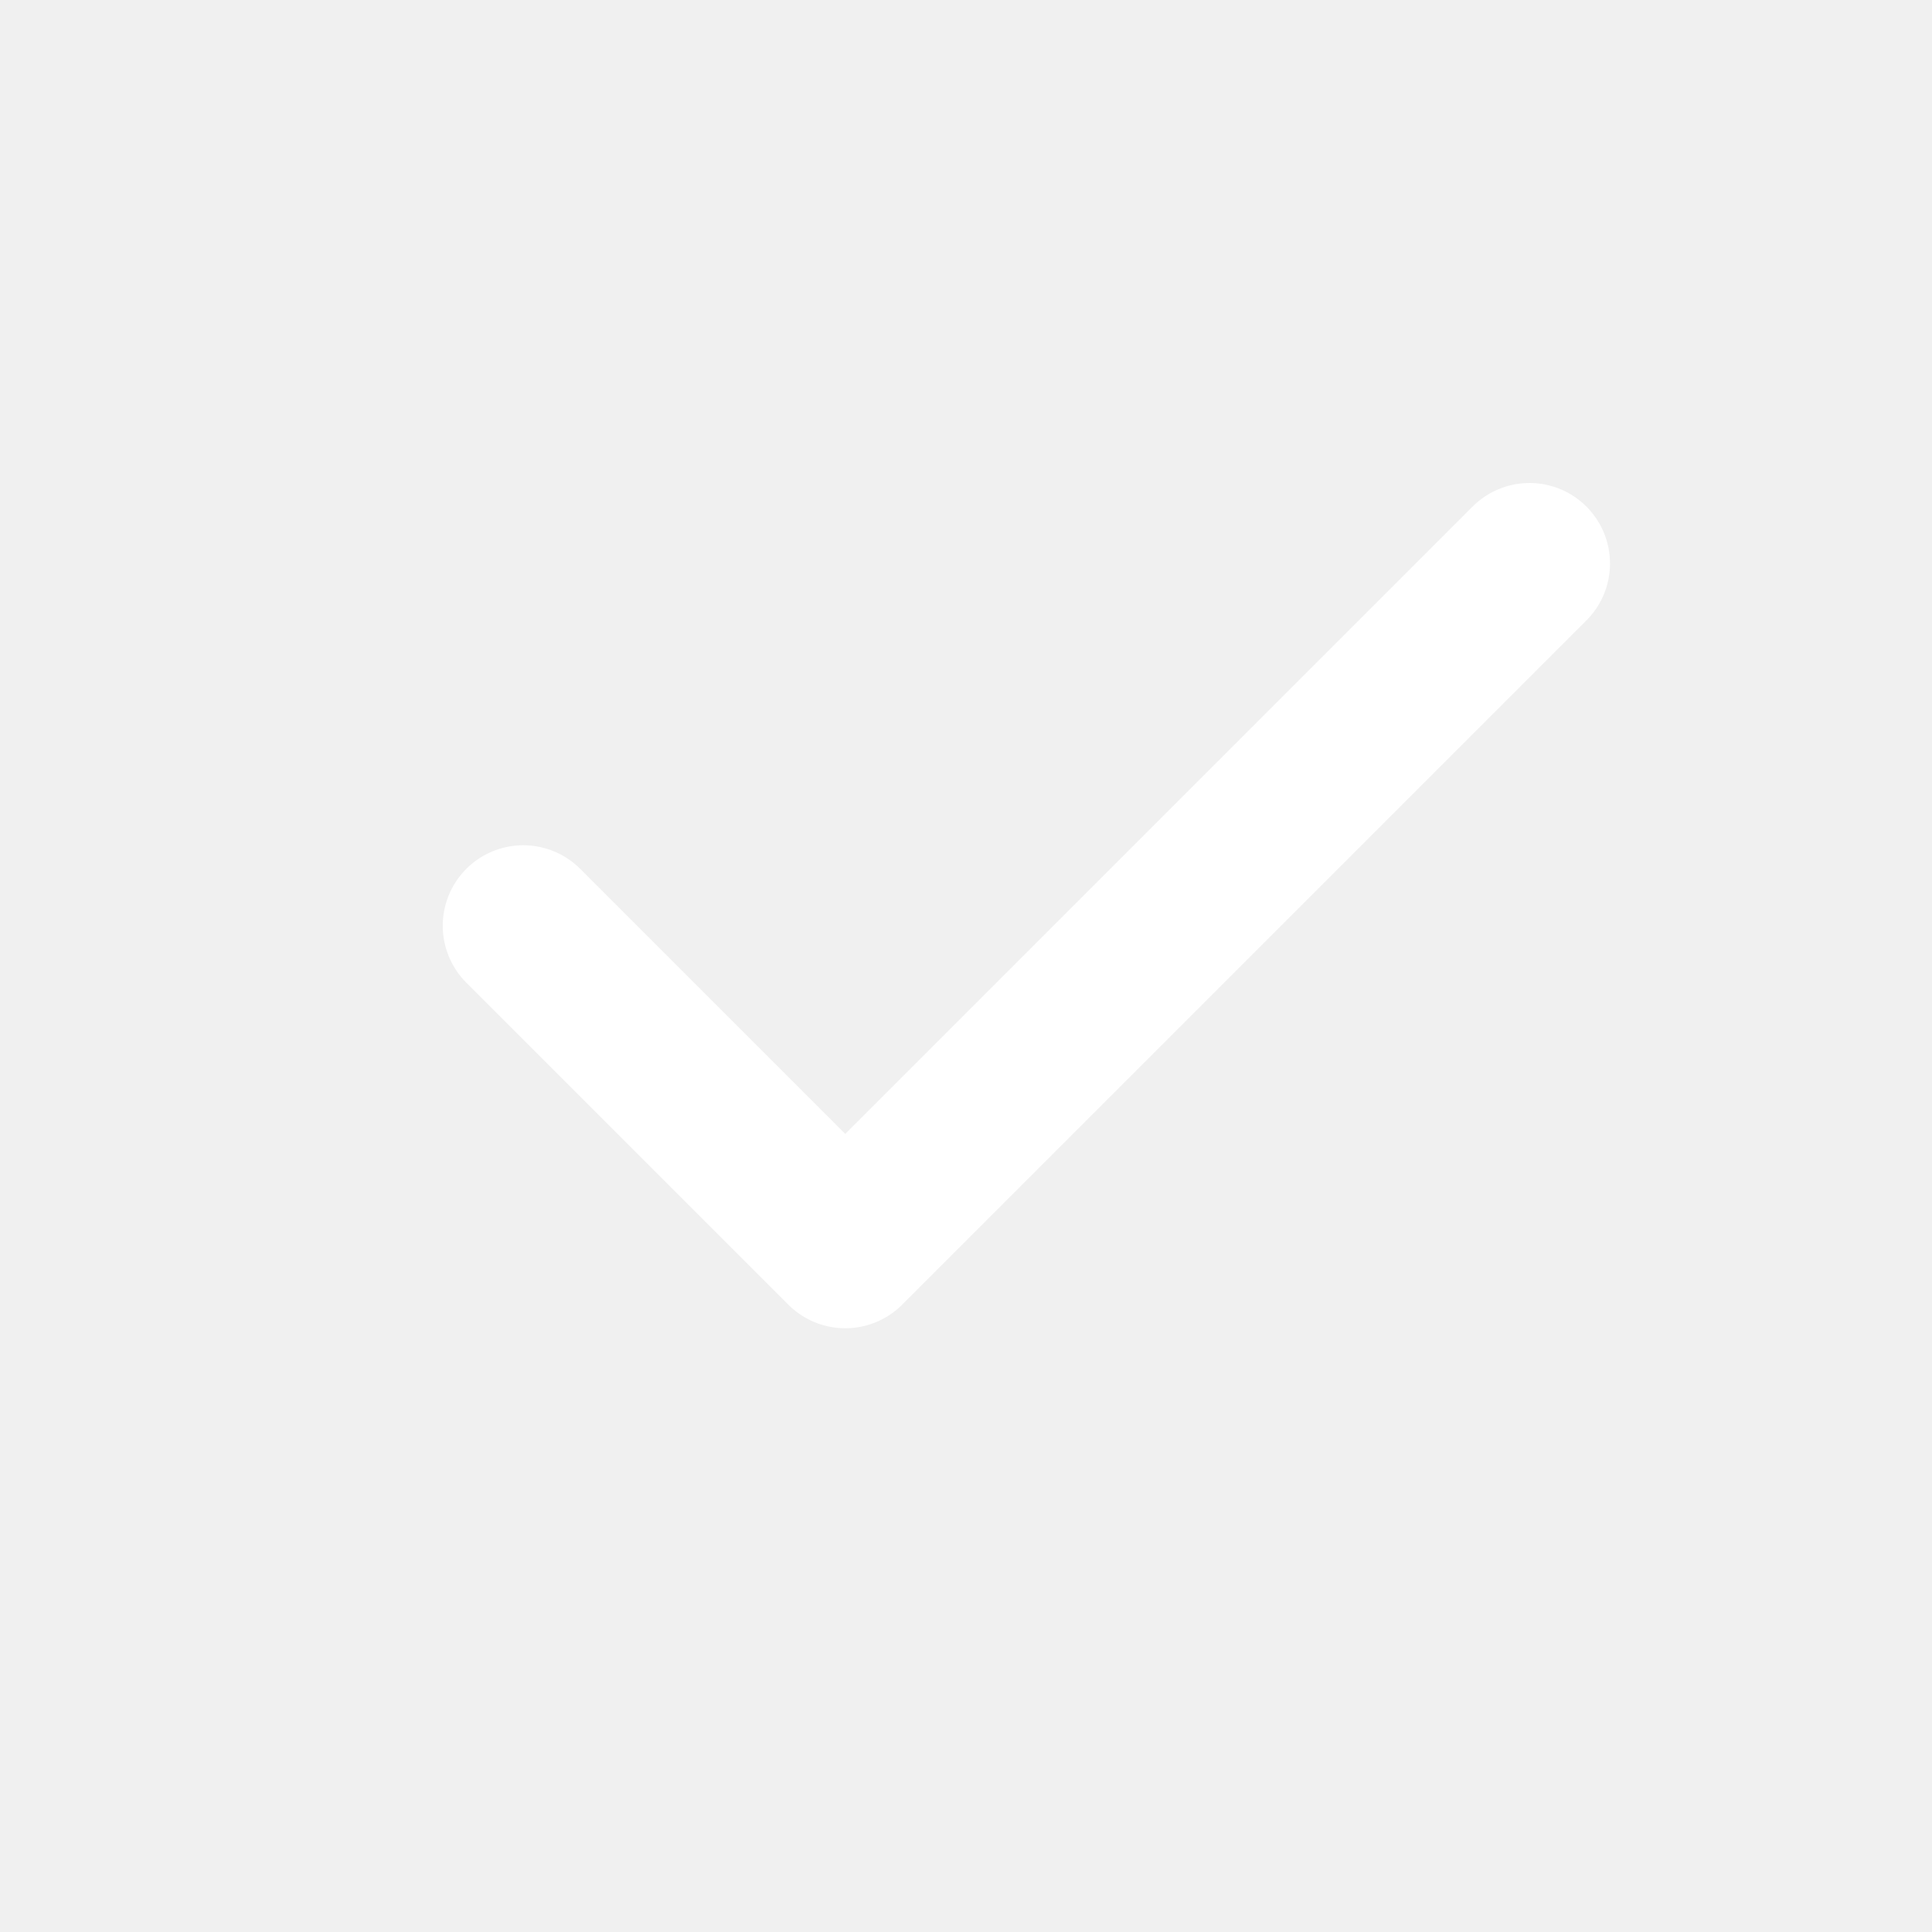
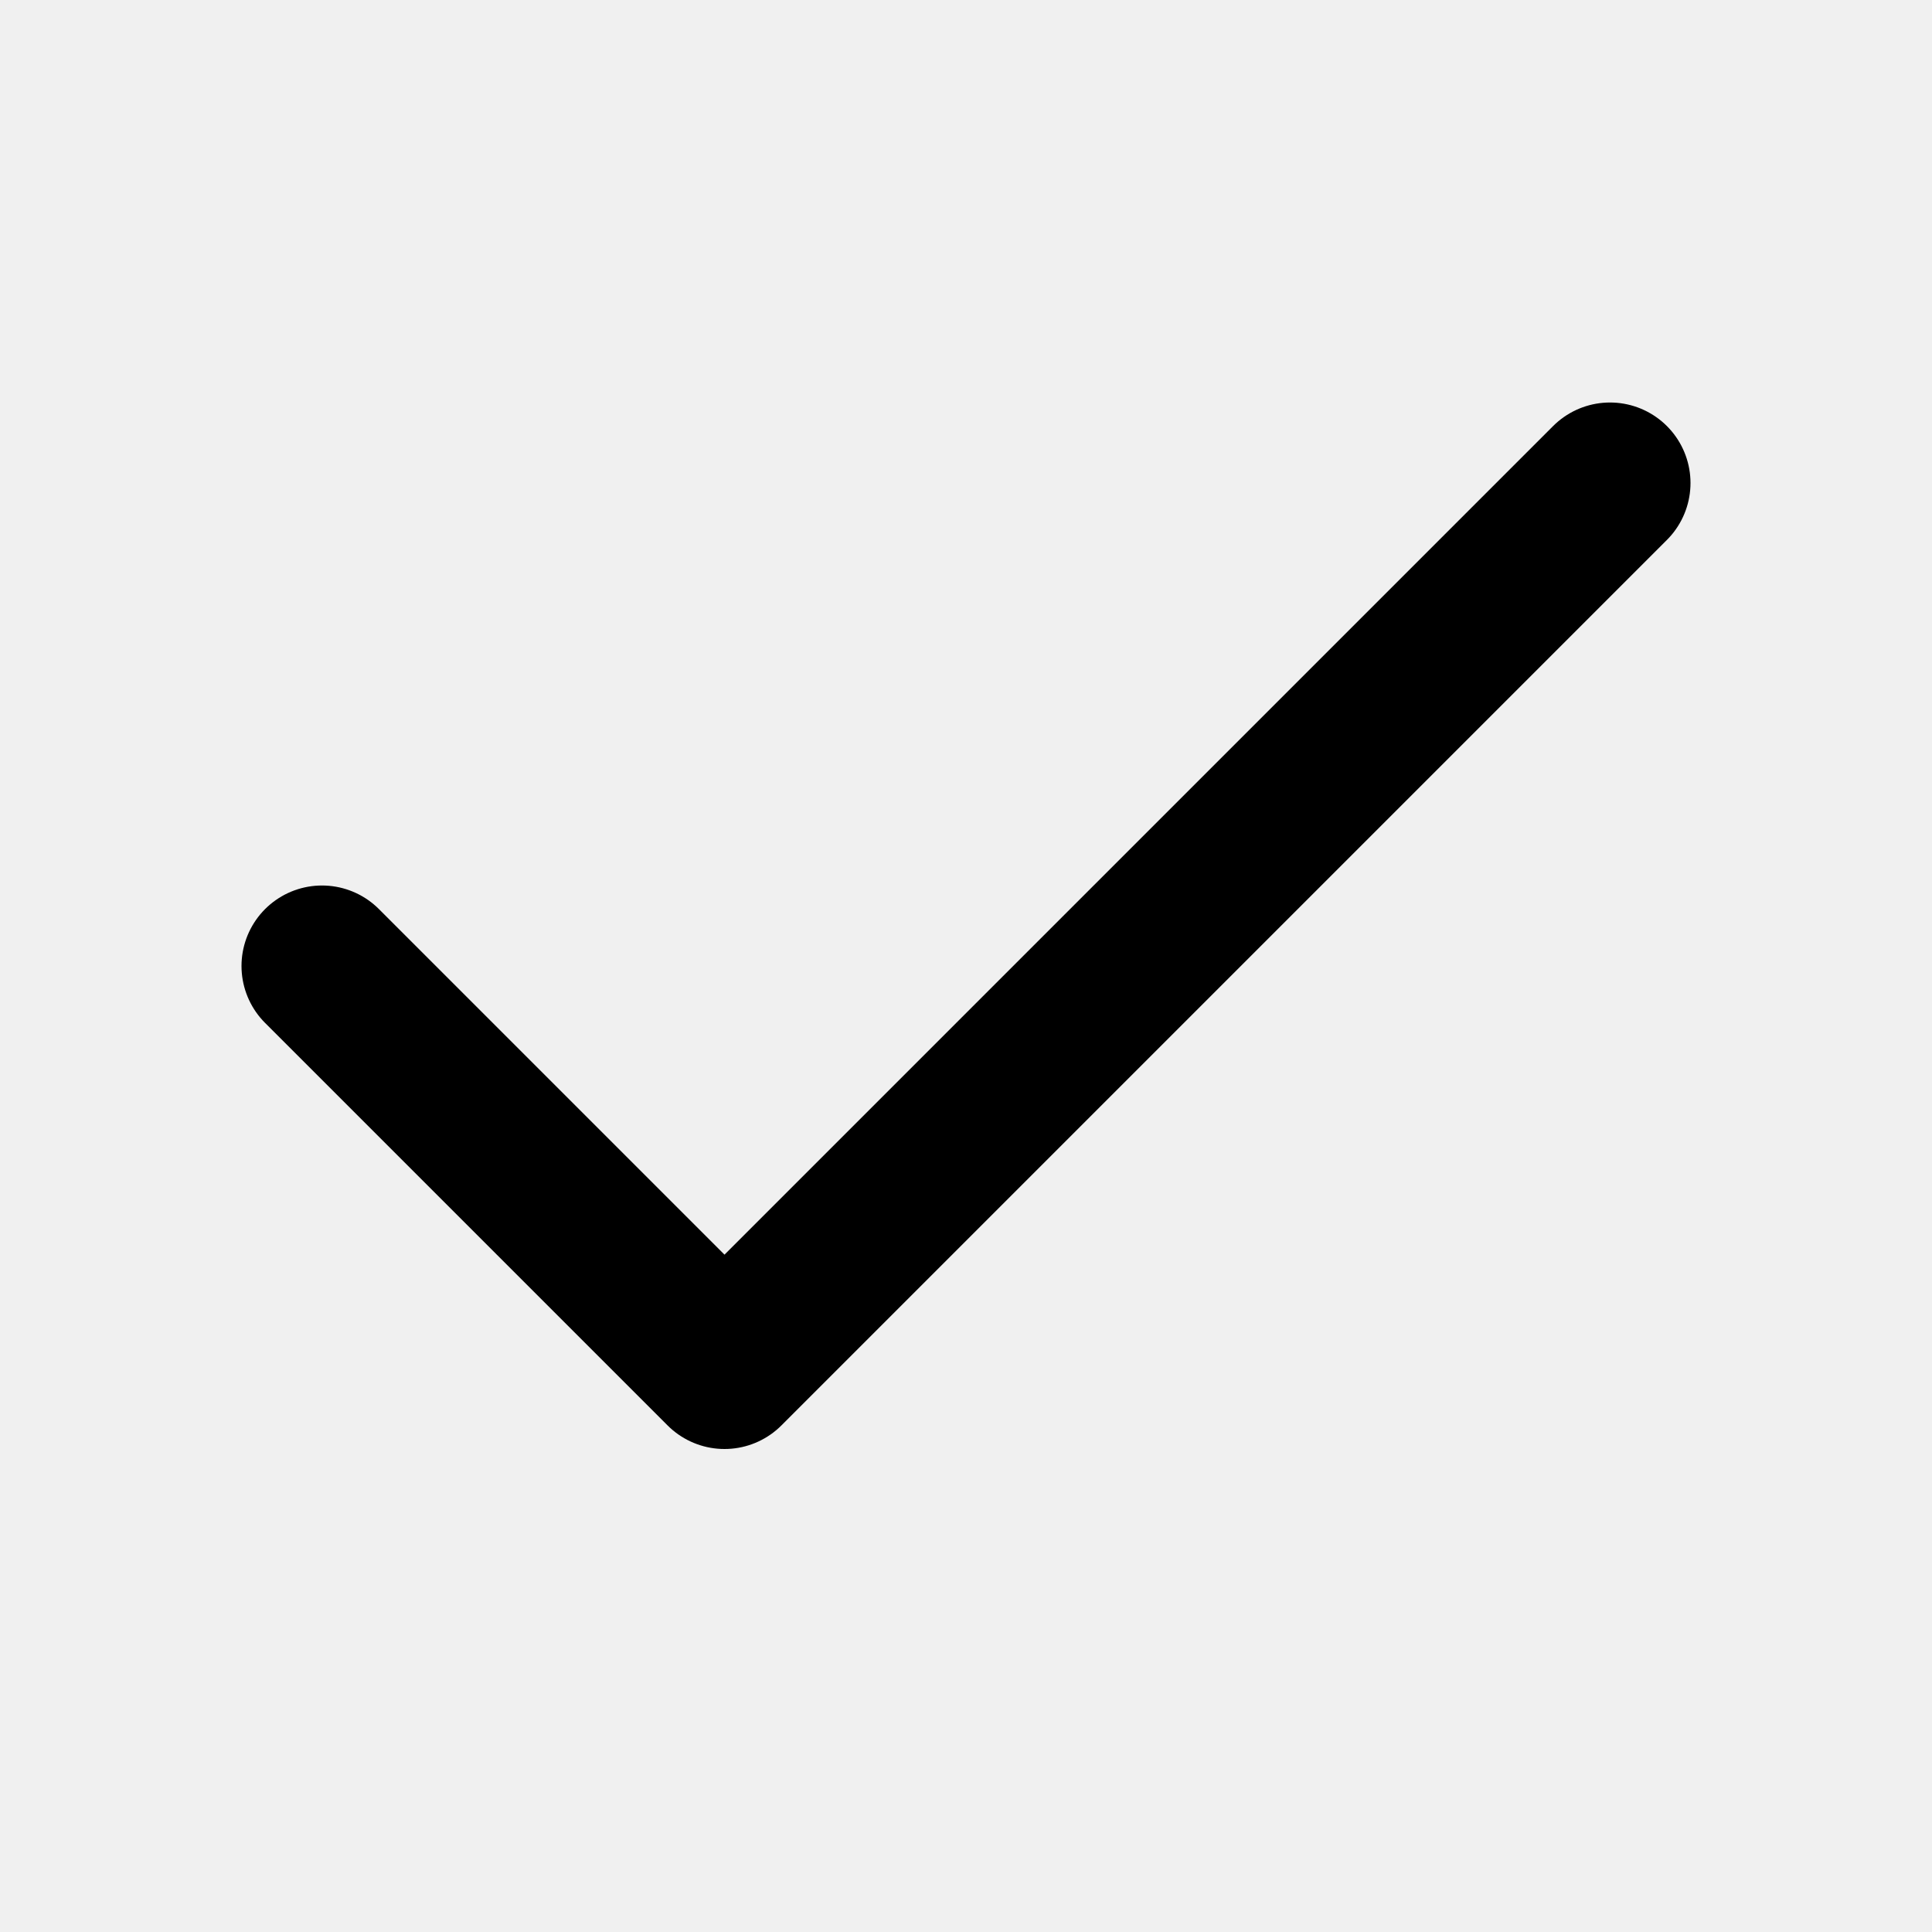
- <svg xmlns="http://www.w3.org/2000/svg" width="18" height="18" fill="none">
-   <path d="M14.25 5.25L7.875 11.625L4.875 8.625" stroke="white" stroke-width="1.5" stroke-linecap="round" stroke-linejoin="round" />
+ <svg xmlns="http://www.w3.org/2000/svg" width="24" height="24" viewBox="0 0 24 24" fill="none" stroke="currentColor" stroke-width="2" stroke-linecap="round" stroke-linejoin="round">
+   <path d="M20 6 9 17l-5-5" />
</svg>
